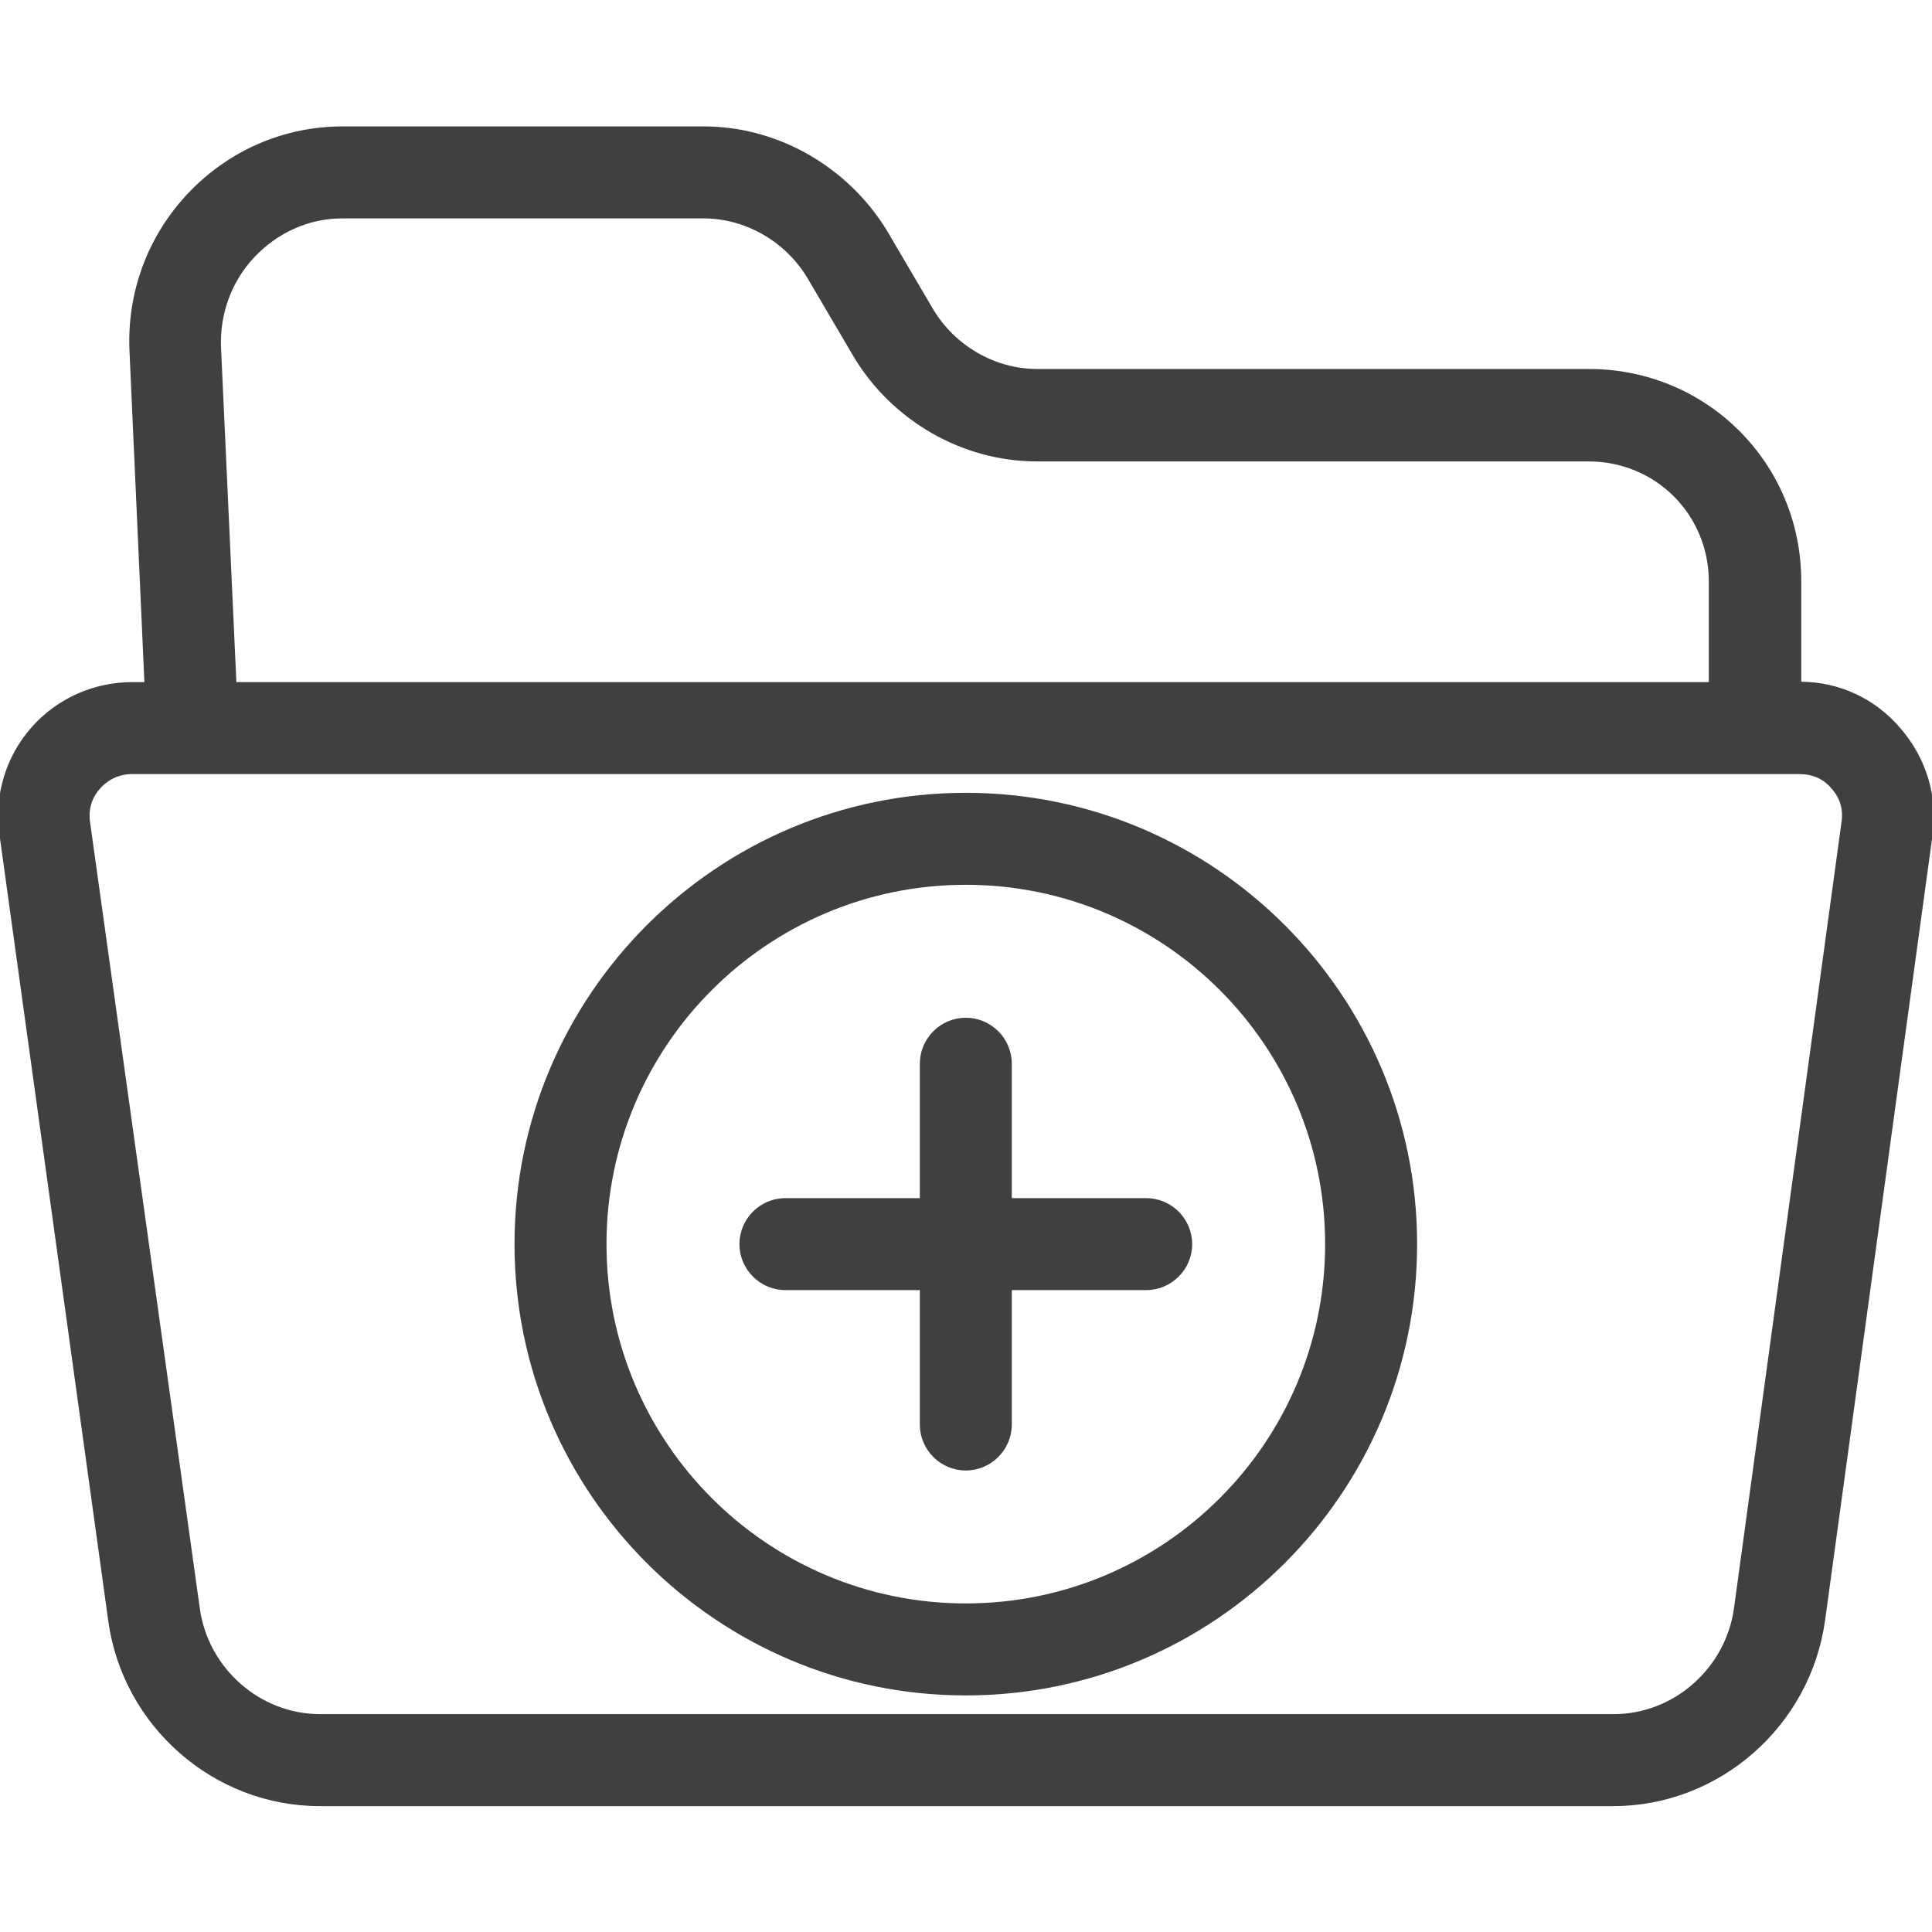
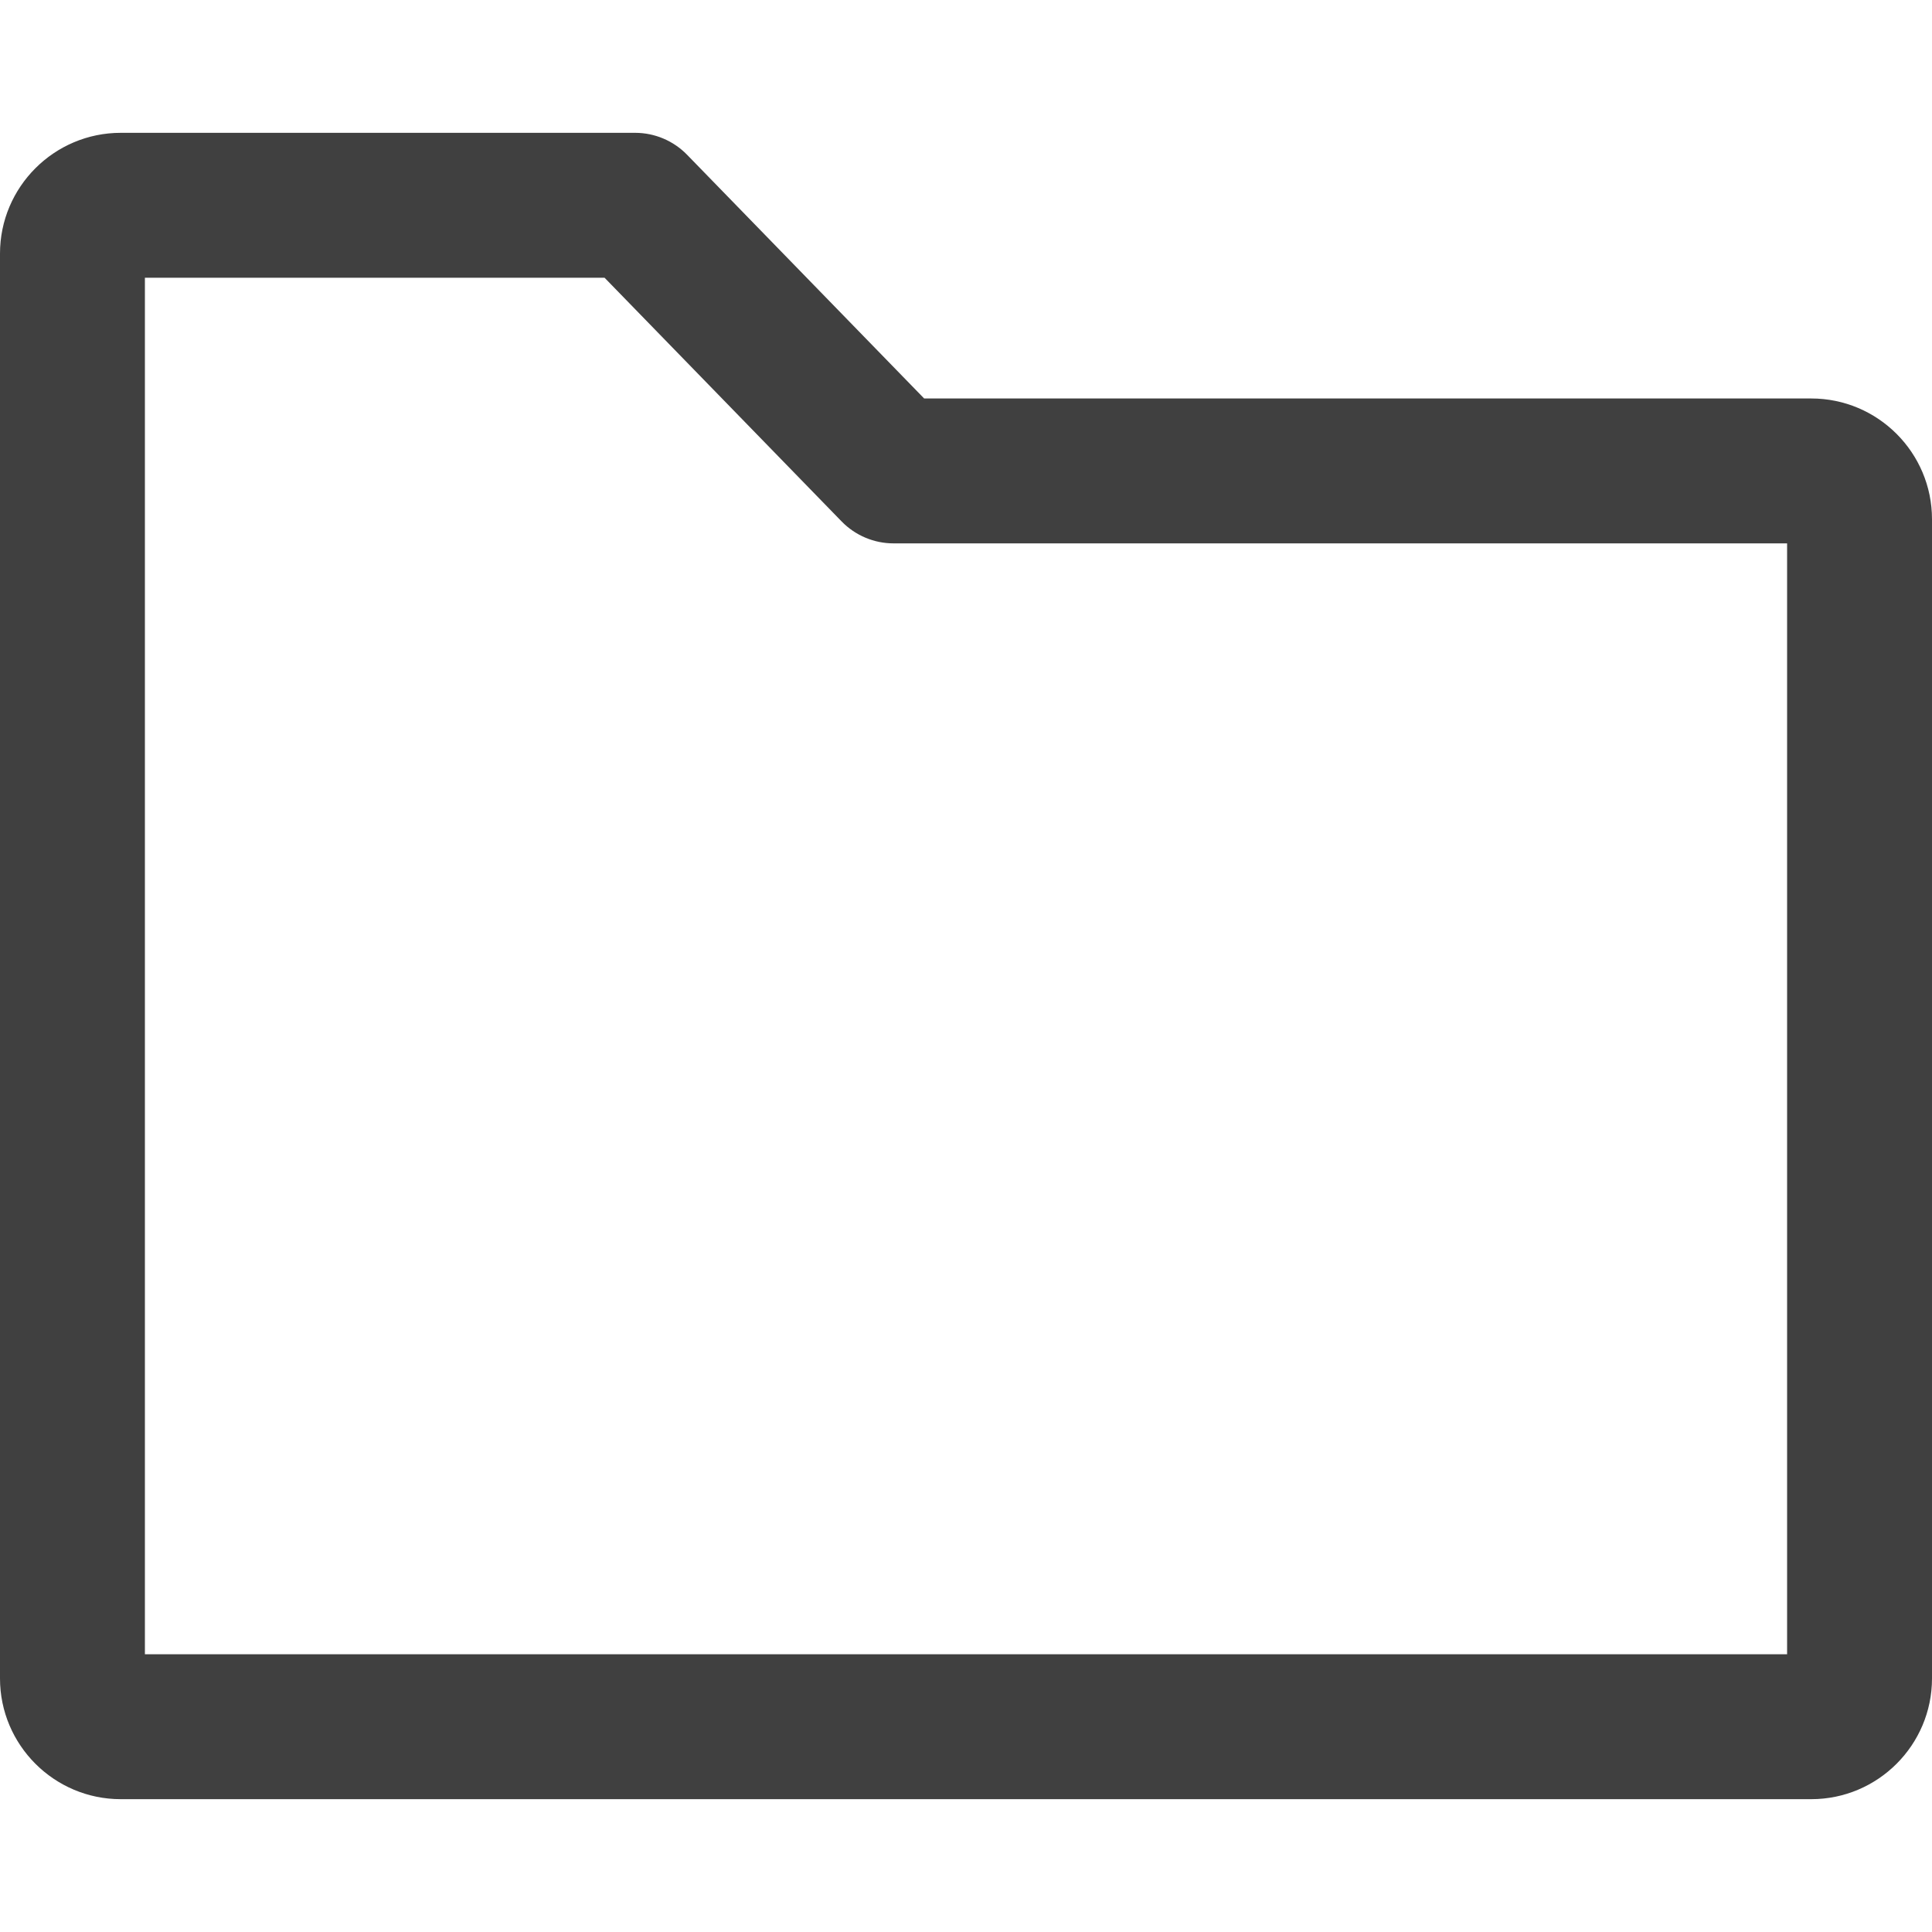
- <svg xmlns="http://www.w3.org/2000/svg" height="512px" version="1.1" viewBox="0 -34 512.001 512" width="512px">
-   <g id="surface1">
-     <path d="M 476.852 147.152 L 476.852 120.035 C 476.852 89.062 452.074 64.285 421.098 64.285 L 274.883 64.285 C 263.43 64.285 252.676 57.973 246.832 48.156 L 234.68 27.469 C 224.508 10.754 206.16 0 186.523 0 L 90.801 0 C 75.371 0 60.879 6.312 50.242 17.531 C 39.605 28.754 34.113 43.598 34.816 59.023 L 38.789 147.266 L 35.051 147.266 C 24.883 147.266 15.297 151.59 8.633 159.188 C 1.973 166.785 -1.066 176.953 0.336 187.004 L 29.207 395.637 C 33.062 423.219 56.906 444.141 84.723 444.141 L 427.527 444.141 C 455.461 444.141 479.305 423.102 483.164 395.402 L 511.68 187.008 C 513.082 176.957 509.812 166.785 503.148 159.191 C 496.605 151.594 487.371 147.152 476.852 147.152 Z M 58.074 58.09 C 57.723 49.09 60.879 40.324 67.074 33.777 C 73.27 27.234 81.684 23.375 90.684 23.375 L 186.406 23.375 C 197.859 23.375 208.613 29.688 214.457 39.504 L 226.613 60.191 C 236.664 77.023 255.133 87.777 274.77 87.777 L 420.984 87.777 C 438.98 87.777 453.359 102.035 453.359 120.152 L 453.359 147.266 L 62.164 147.266 Z M 488.539 183.734 L 460.02 392.246 C 457.801 408.375 443.891 420.766 427.645 420.766 L 84.84 420.766 C 68.594 420.766 54.684 408.375 52.465 392.363 L 23.359 183.852 C 22.895 180.461 23.828 177.188 26.164 174.617 C 28.504 172.047 31.543 170.645 34.934 170.645 L 476.969 170.645 C 480.355 170.645 483.512 171.93 485.734 174.617 C 488.07 177.188 489.008 180.344 488.539 183.734 Z M 488.539 183.734 " style=" fill-rule:nonzero;fill-opacity:1;" stroke="#404040" fill="#404040" />
-     <path d="M 303.754 284.016 L 267.637 284.016 L 267.637 247.902 C 267.637 241.473 262.379 236.211 255.949 236.211 C 249.52 236.211 244.262 241.473 244.262 247.902 L 244.262 284.016 L 208.148 284.016 C 201.719 284.016 196.457 289.273 196.457 295.703 C 196.457 302.133 201.719 307.391 208.148 307.391 L 244.262 307.391 L 244.262 343.508 C 244.262 349.938 249.52 355.195 255.949 355.195 C 262.379 355.195 267.637 349.938 267.637 343.508 L 267.637 307.391 L 303.754 307.391 C 310.184 307.391 315.441 302.133 315.441 295.703 C 315.441 289.273 310.184 284.016 303.754 284.016 Z M 303.754 284.016 " style=" fill-rule:nonzero;fill-opacity:1;" stroke="#404040" fill="#404040" />
-     <path d="M 255.949 176.605 C 190.266 176.605 136.852 230.02 136.852 295.703 C 136.852 361.391 190.266 414.805 255.949 414.805 C 321.637 414.805 375.051 361.391 375.051 295.703 C 375.051 230.02 321.637 176.605 255.949 176.605 Z M 255.949 391.426 C 203.121 391.426 160.227 348.531 160.227 295.703 C 160.227 242.875 203.121 199.98 255.949 199.98 C 308.777 199.98 351.672 242.875 351.672 295.703 C 351.672 348.531 308.781 391.426 255.949 391.426 Z M 255.949 391.426 " style=" fill-rule:nonzero;fill-opacity:1;" stroke="#404040" fill="#404040" />
+ <svg xmlns="http://www.w3.org/2000/svg" version="1.1" id="Capa_1" x="0px" y="0px" viewBox="0 0 512 512" style="enable-background:new 0 0 512 512;" xml:space="preserve" width="512px" height="512px">
+   <g>
+     <g>
+       <path d="M480,105.6H244.909L182.08,41.011c-3.616-3.712-8.576-5.811-13.76-5.811H32c-17.645,0-32,14.355-32,32v377.6    c0,17.645,14.355,32,32,32h448c17.645,0,32-14.355,32-32V137.6C512,119.955,497.645,105.6,480,105.6z M473.6,438.4H38.4V73.6    h121.811l62.829,64.589c3.616,3.712,8.576,5.811,13.76,5.811h236.8V438.4z" fill="#404040" />
+     </g>
  </g>
+   <g>
+ </g>
+   <g>
+ </g>
+   <g>
+ </g>
+   <g>
+ </g>
+   <g>
+ </g>
+   <g>
+ </g>
+   <g>
+ </g>
+   <g>
+ </g>
+   <g>
+ </g>
+   <g>
+ </g>
+   <g>
+ </g>
+   <g>
+ </g>
+   <g>
+ </g>
+   <g>
+ </g>
+   <g>
+ </g>
</svg>
